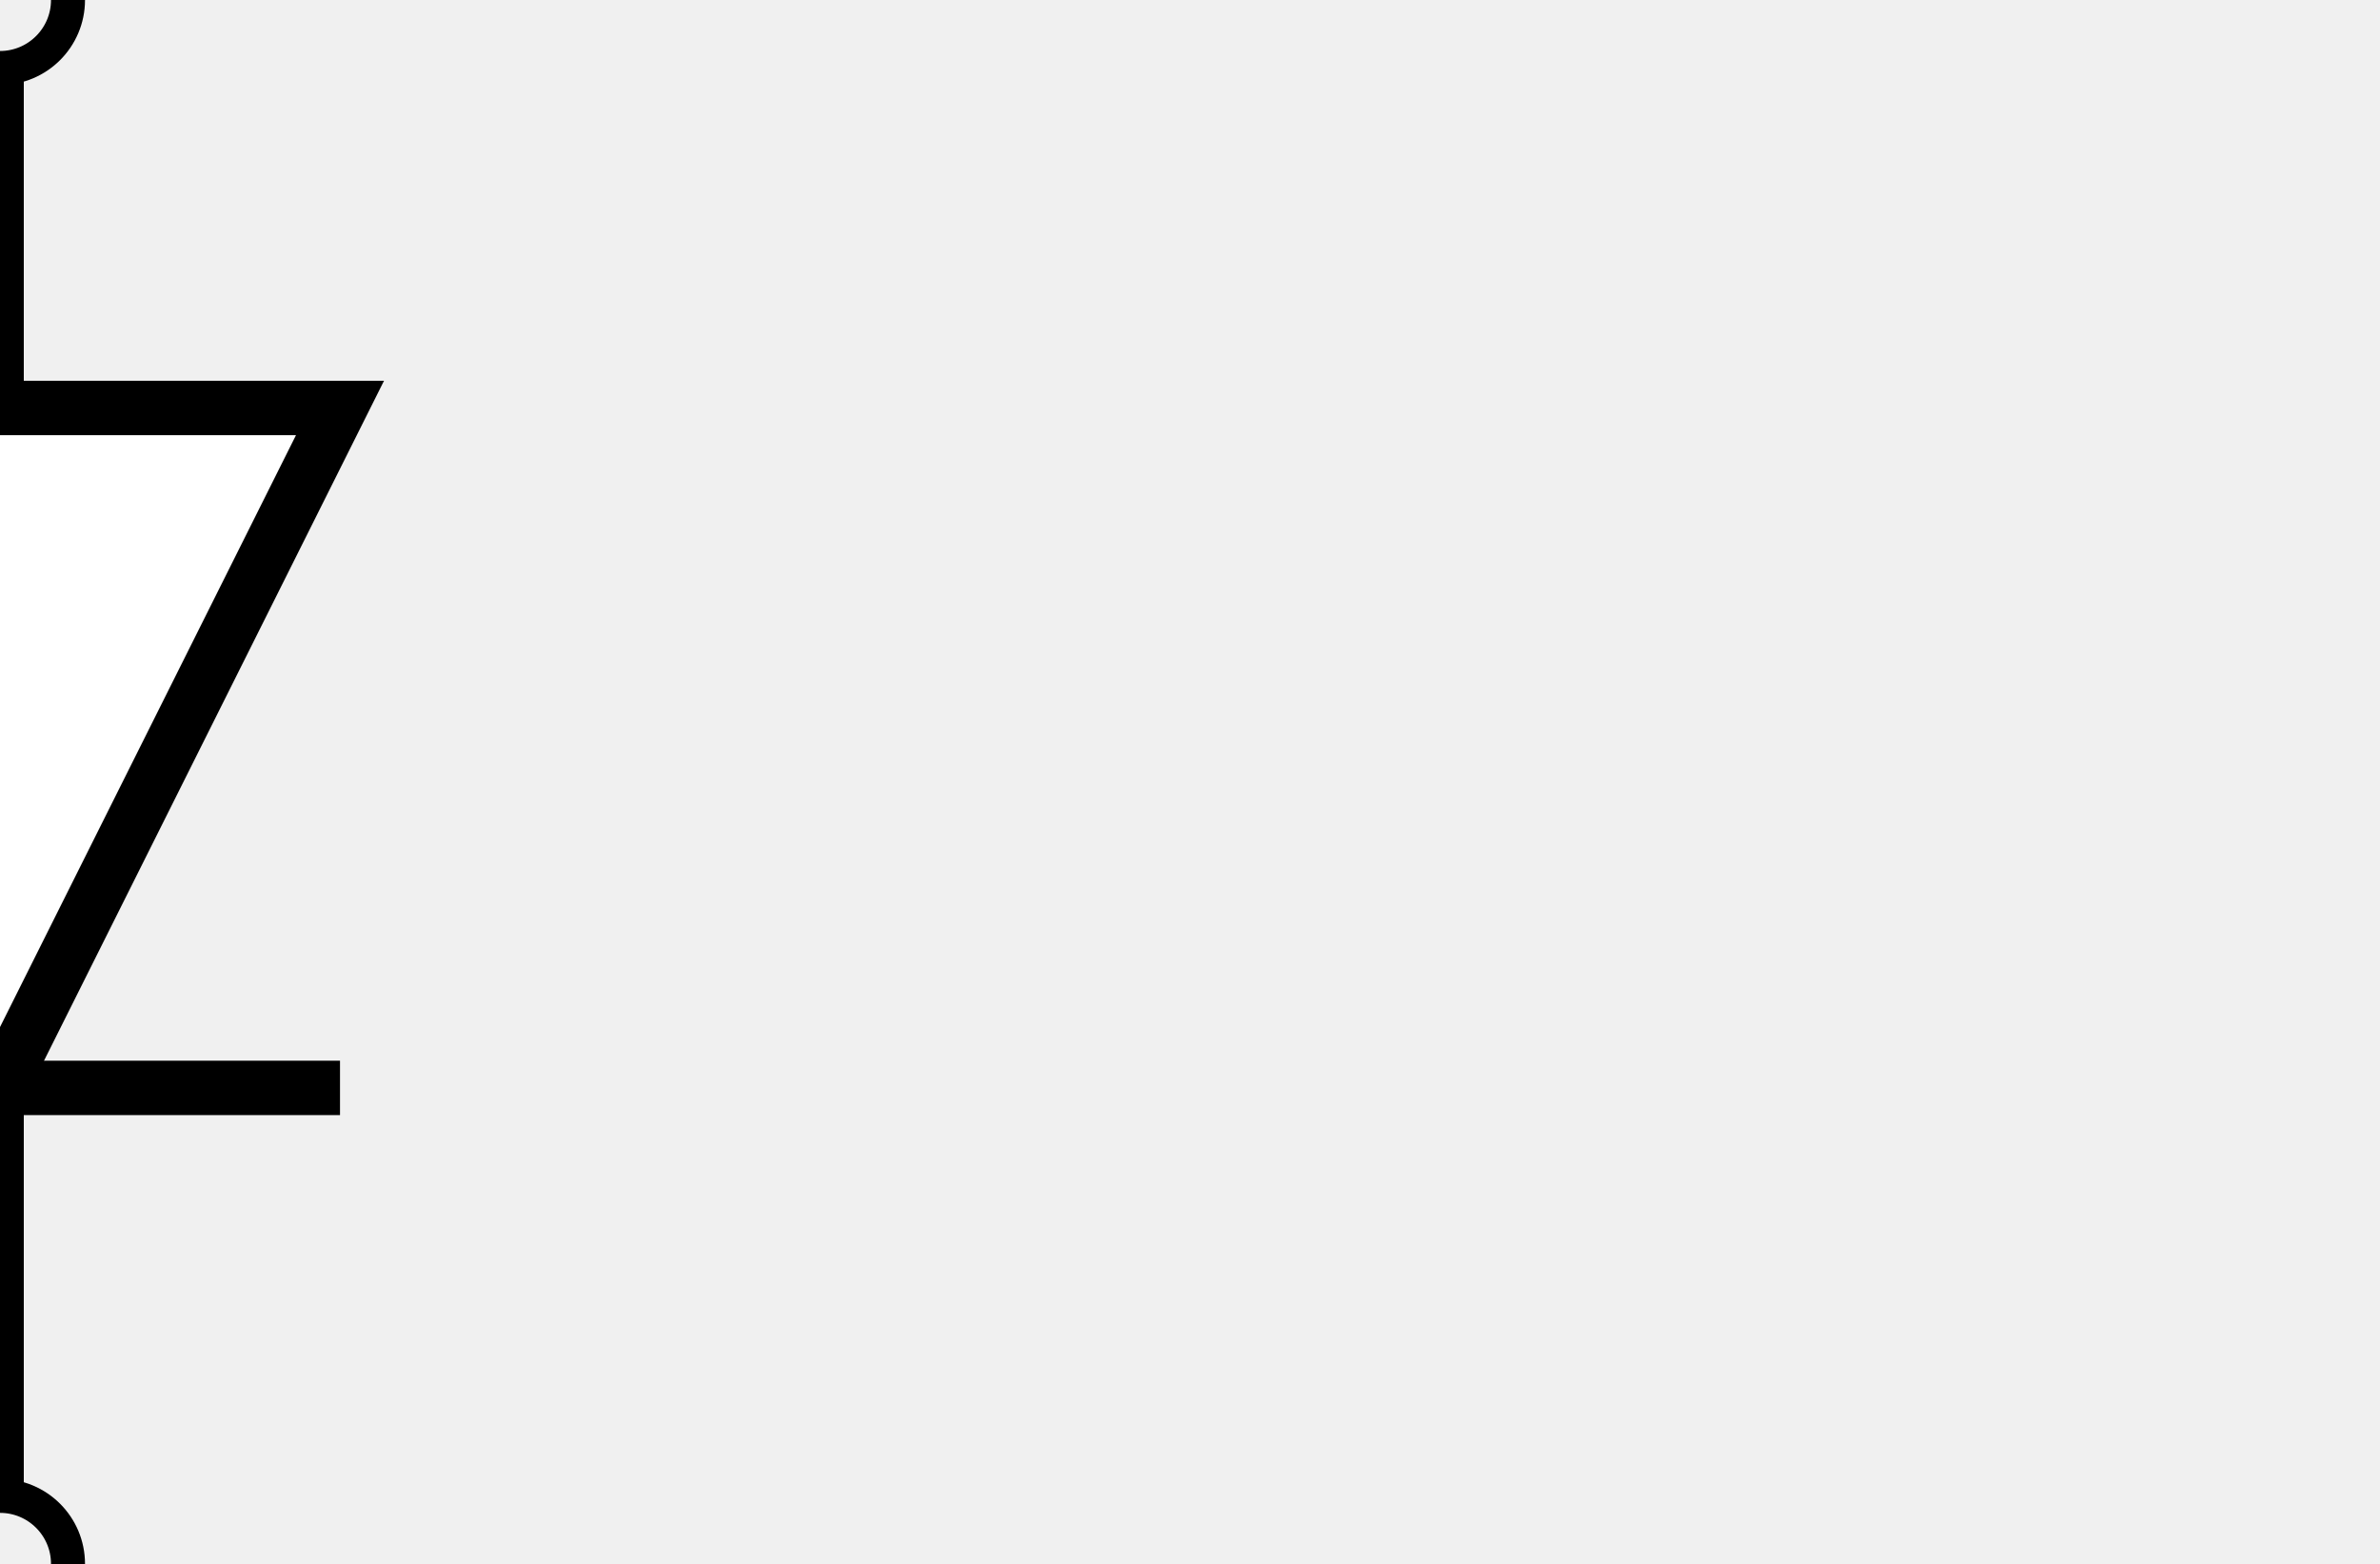
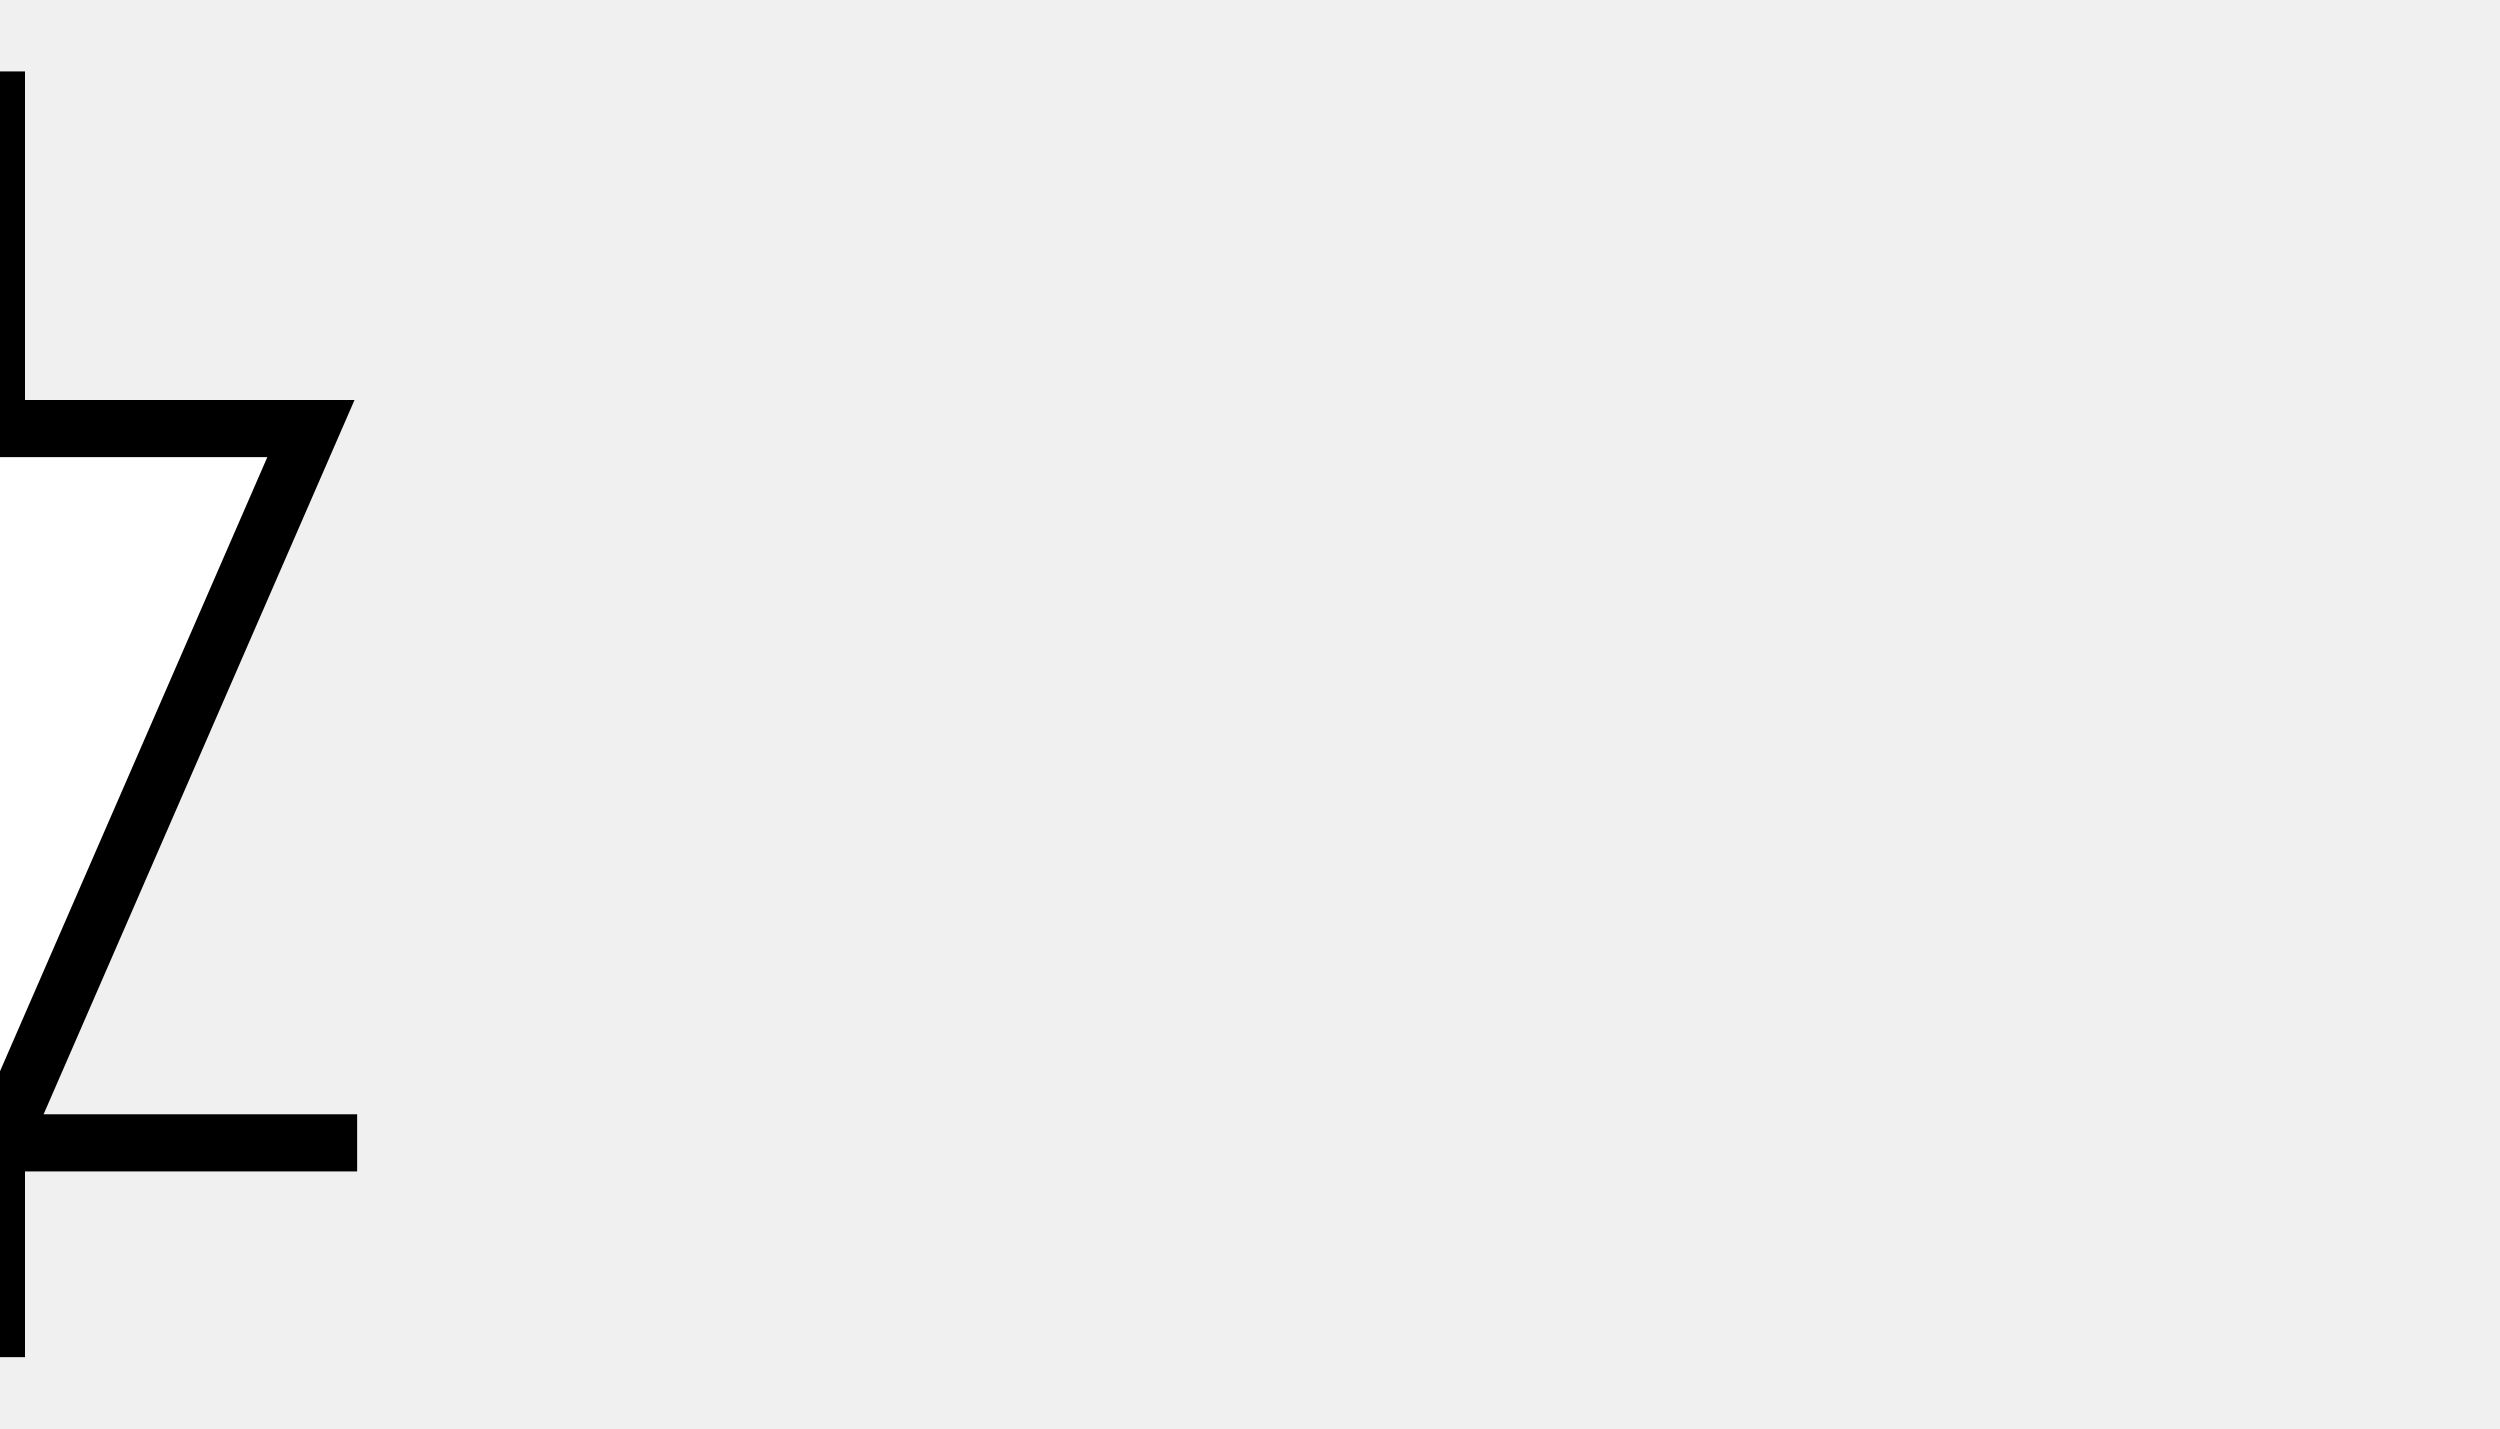
- <svg xmlns="http://www.w3.org/2000/svg" viewBox="0 0 70 46" version="1.1" id="svg3">
+ <svg xmlns="http://www.w3.org/2000/svg" viewBox="0 0 70 40" version="1.1" id="svg3">
  <defs id="defs3" />
-   <path id="polygon1" style="fill:#ffffff;stroke:#000000;stroke-width:1.6" d="M -10,12 0,32 10,12 Z" />
+   <rect style="display:none;fill:#ff00ff;stroke:none;stroke-width:1.5;stroke-linecap:square;stroke-linejoin:miter;stroke-miterlimit:4.1" id="rect1" width="20" height="40" x="-10" y="0" />
+   <path id="polygon1" style="fill:#ffffff;stroke:#000000;stroke-width:1.6" d="M -8.706,12 0,32 8.706,12 Z" />
  <path id="line1" style="stroke:#000000;stroke-width:1.6" d="M -10,32 H 10" />
  <path id="line2" style="stroke:#000000;stroke-width:1.4" d="M 0,2 V 12" />
-   <path id="line3" style="stroke:#000000;stroke-width:1.4" d="M 0,32 V 44" />
-   <circle id="port-anode" cx="0" cy="0" fill="none" stroke="none" style="stroke:#000000;stroke-opacity:1" r="2" />
-   <circle id="port-cathode" cx="0" cy="46" fill="none" stroke="none" style="fill:none;fill-opacity:1;stroke:#000000" r="2" />
+   <path id="line3" style="stroke:#000000;stroke-width:1.4" d="m 0,32 v 6" />
+   <circle id="port-anode" cx="0" cy="0" fill="none" stroke="none" style="stroke:#000000;stroke-opacity:1" r="0" />
+   <circle id="port-cathode" cx="0" cy="40" fill="none" stroke="none" style="fill:none;fill-opacity:1;stroke:#000000" r="0" />
</svg>
